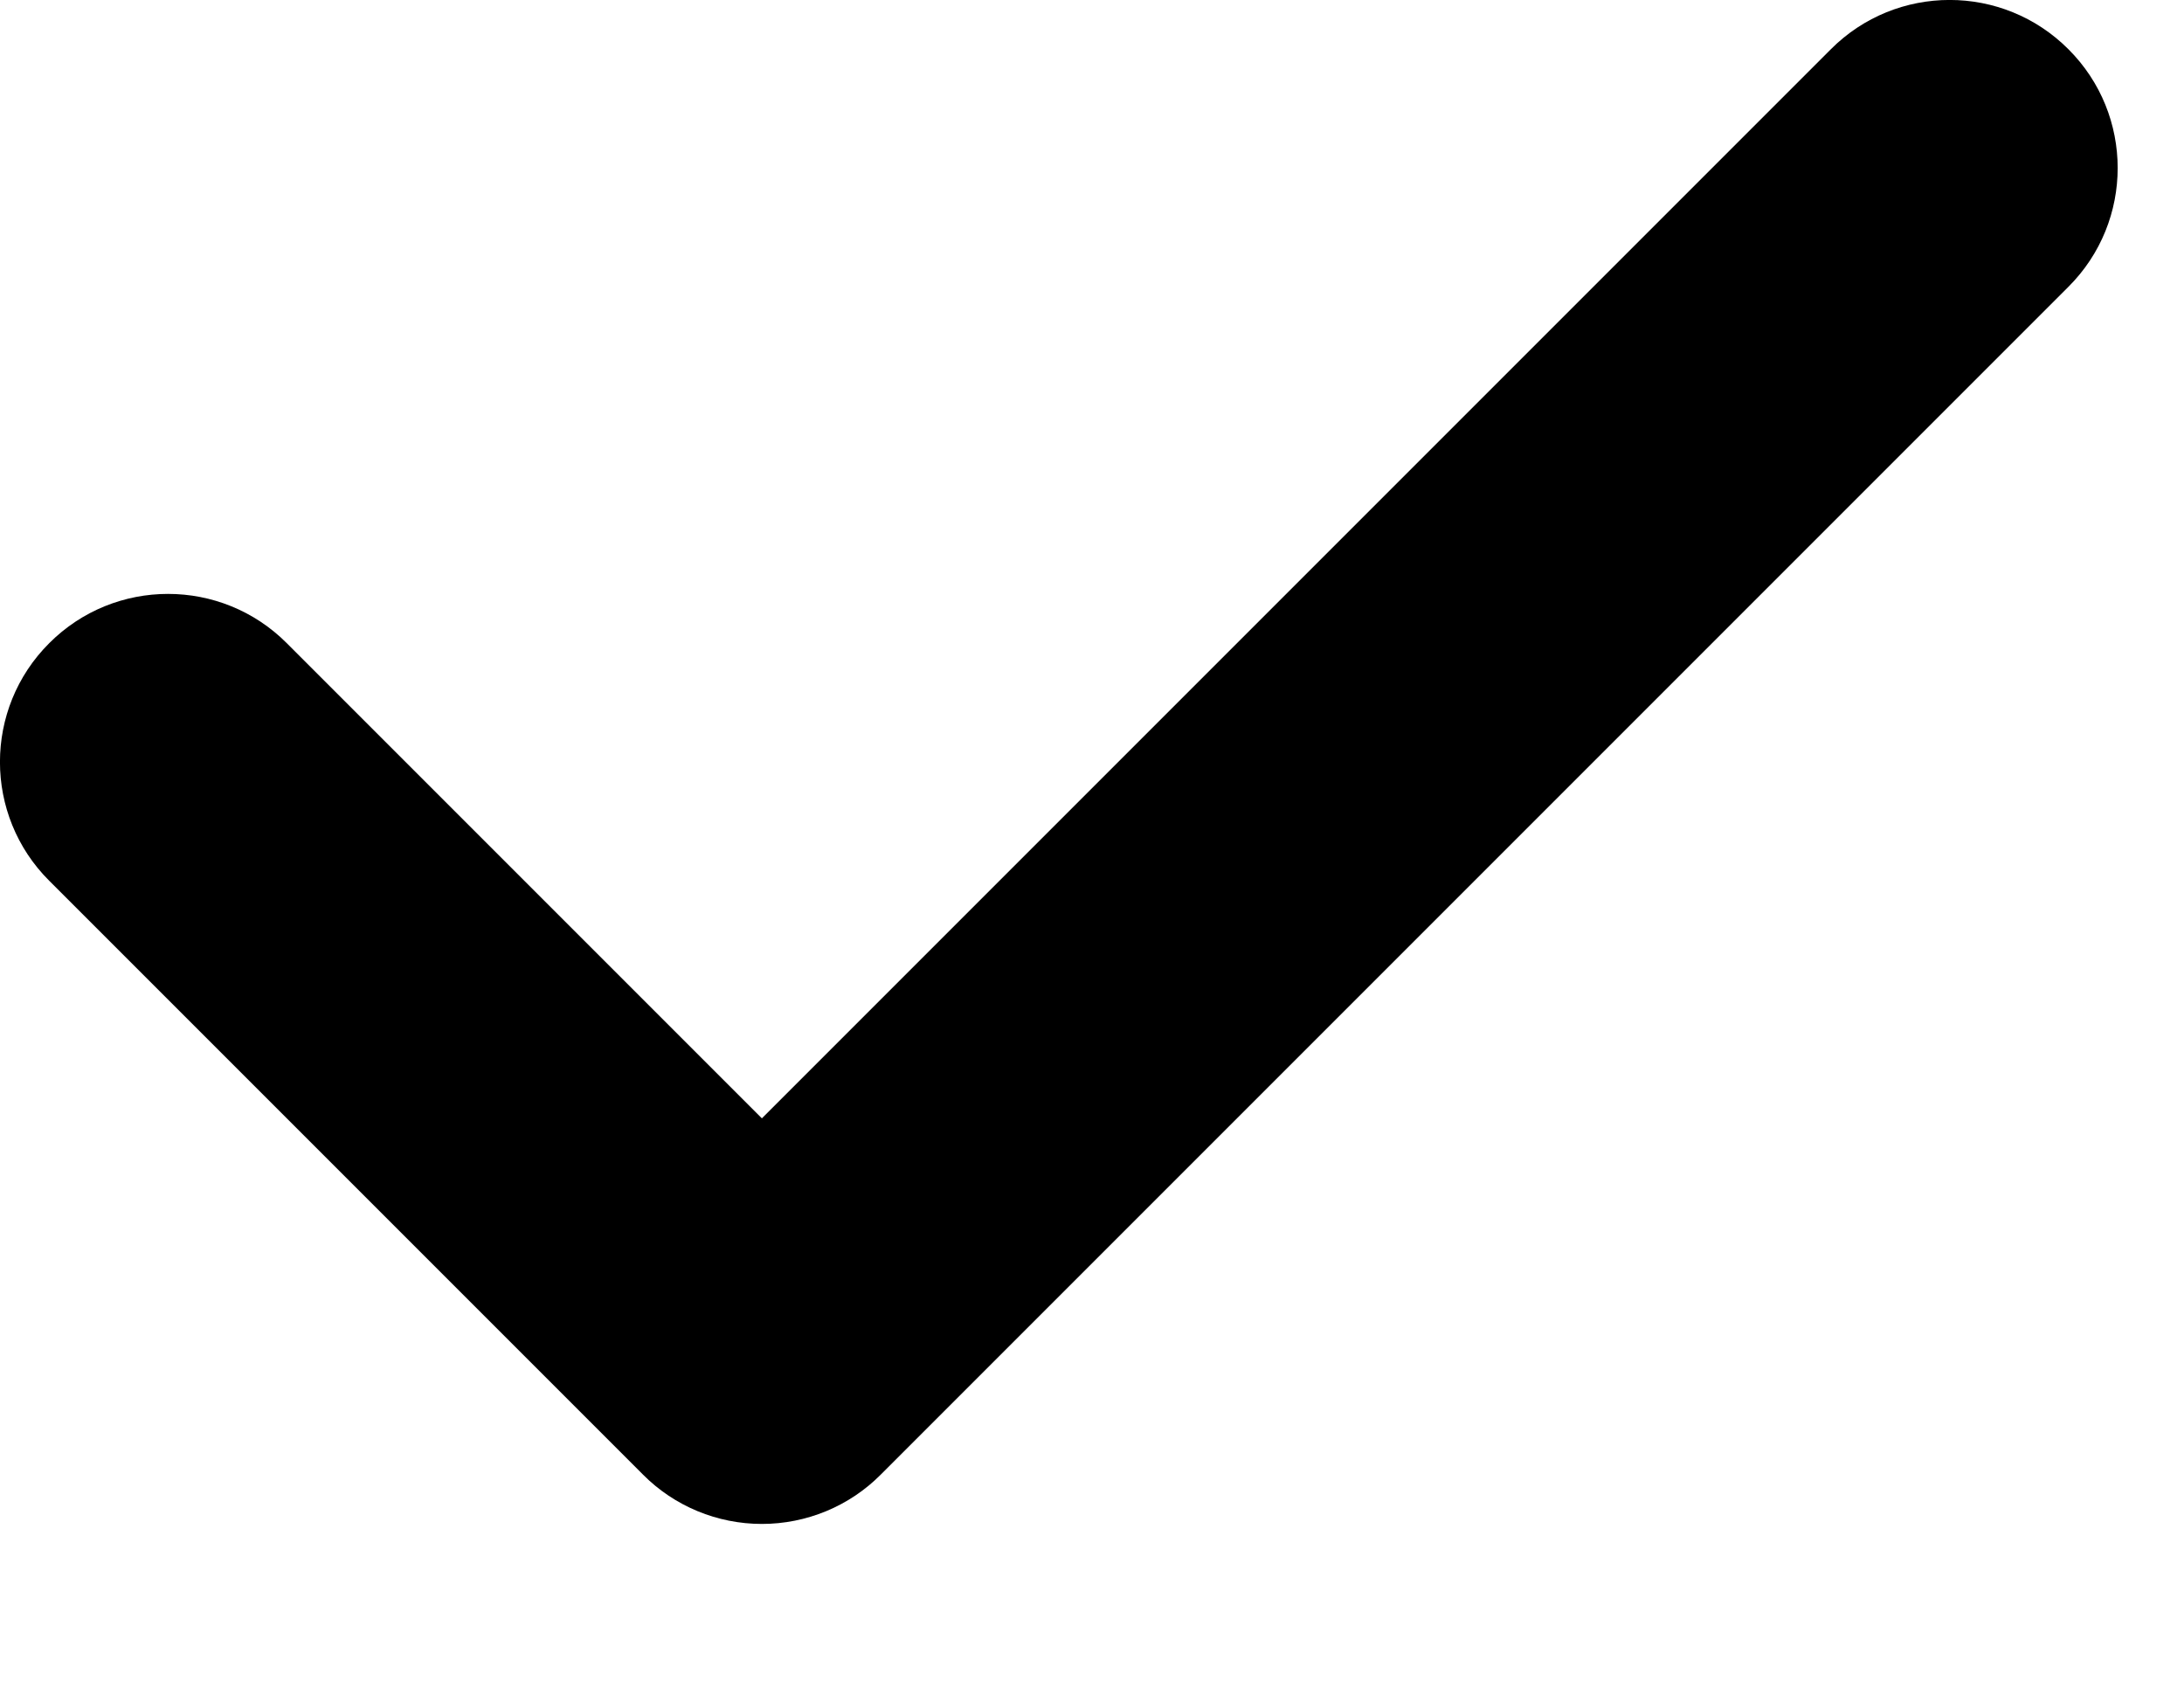
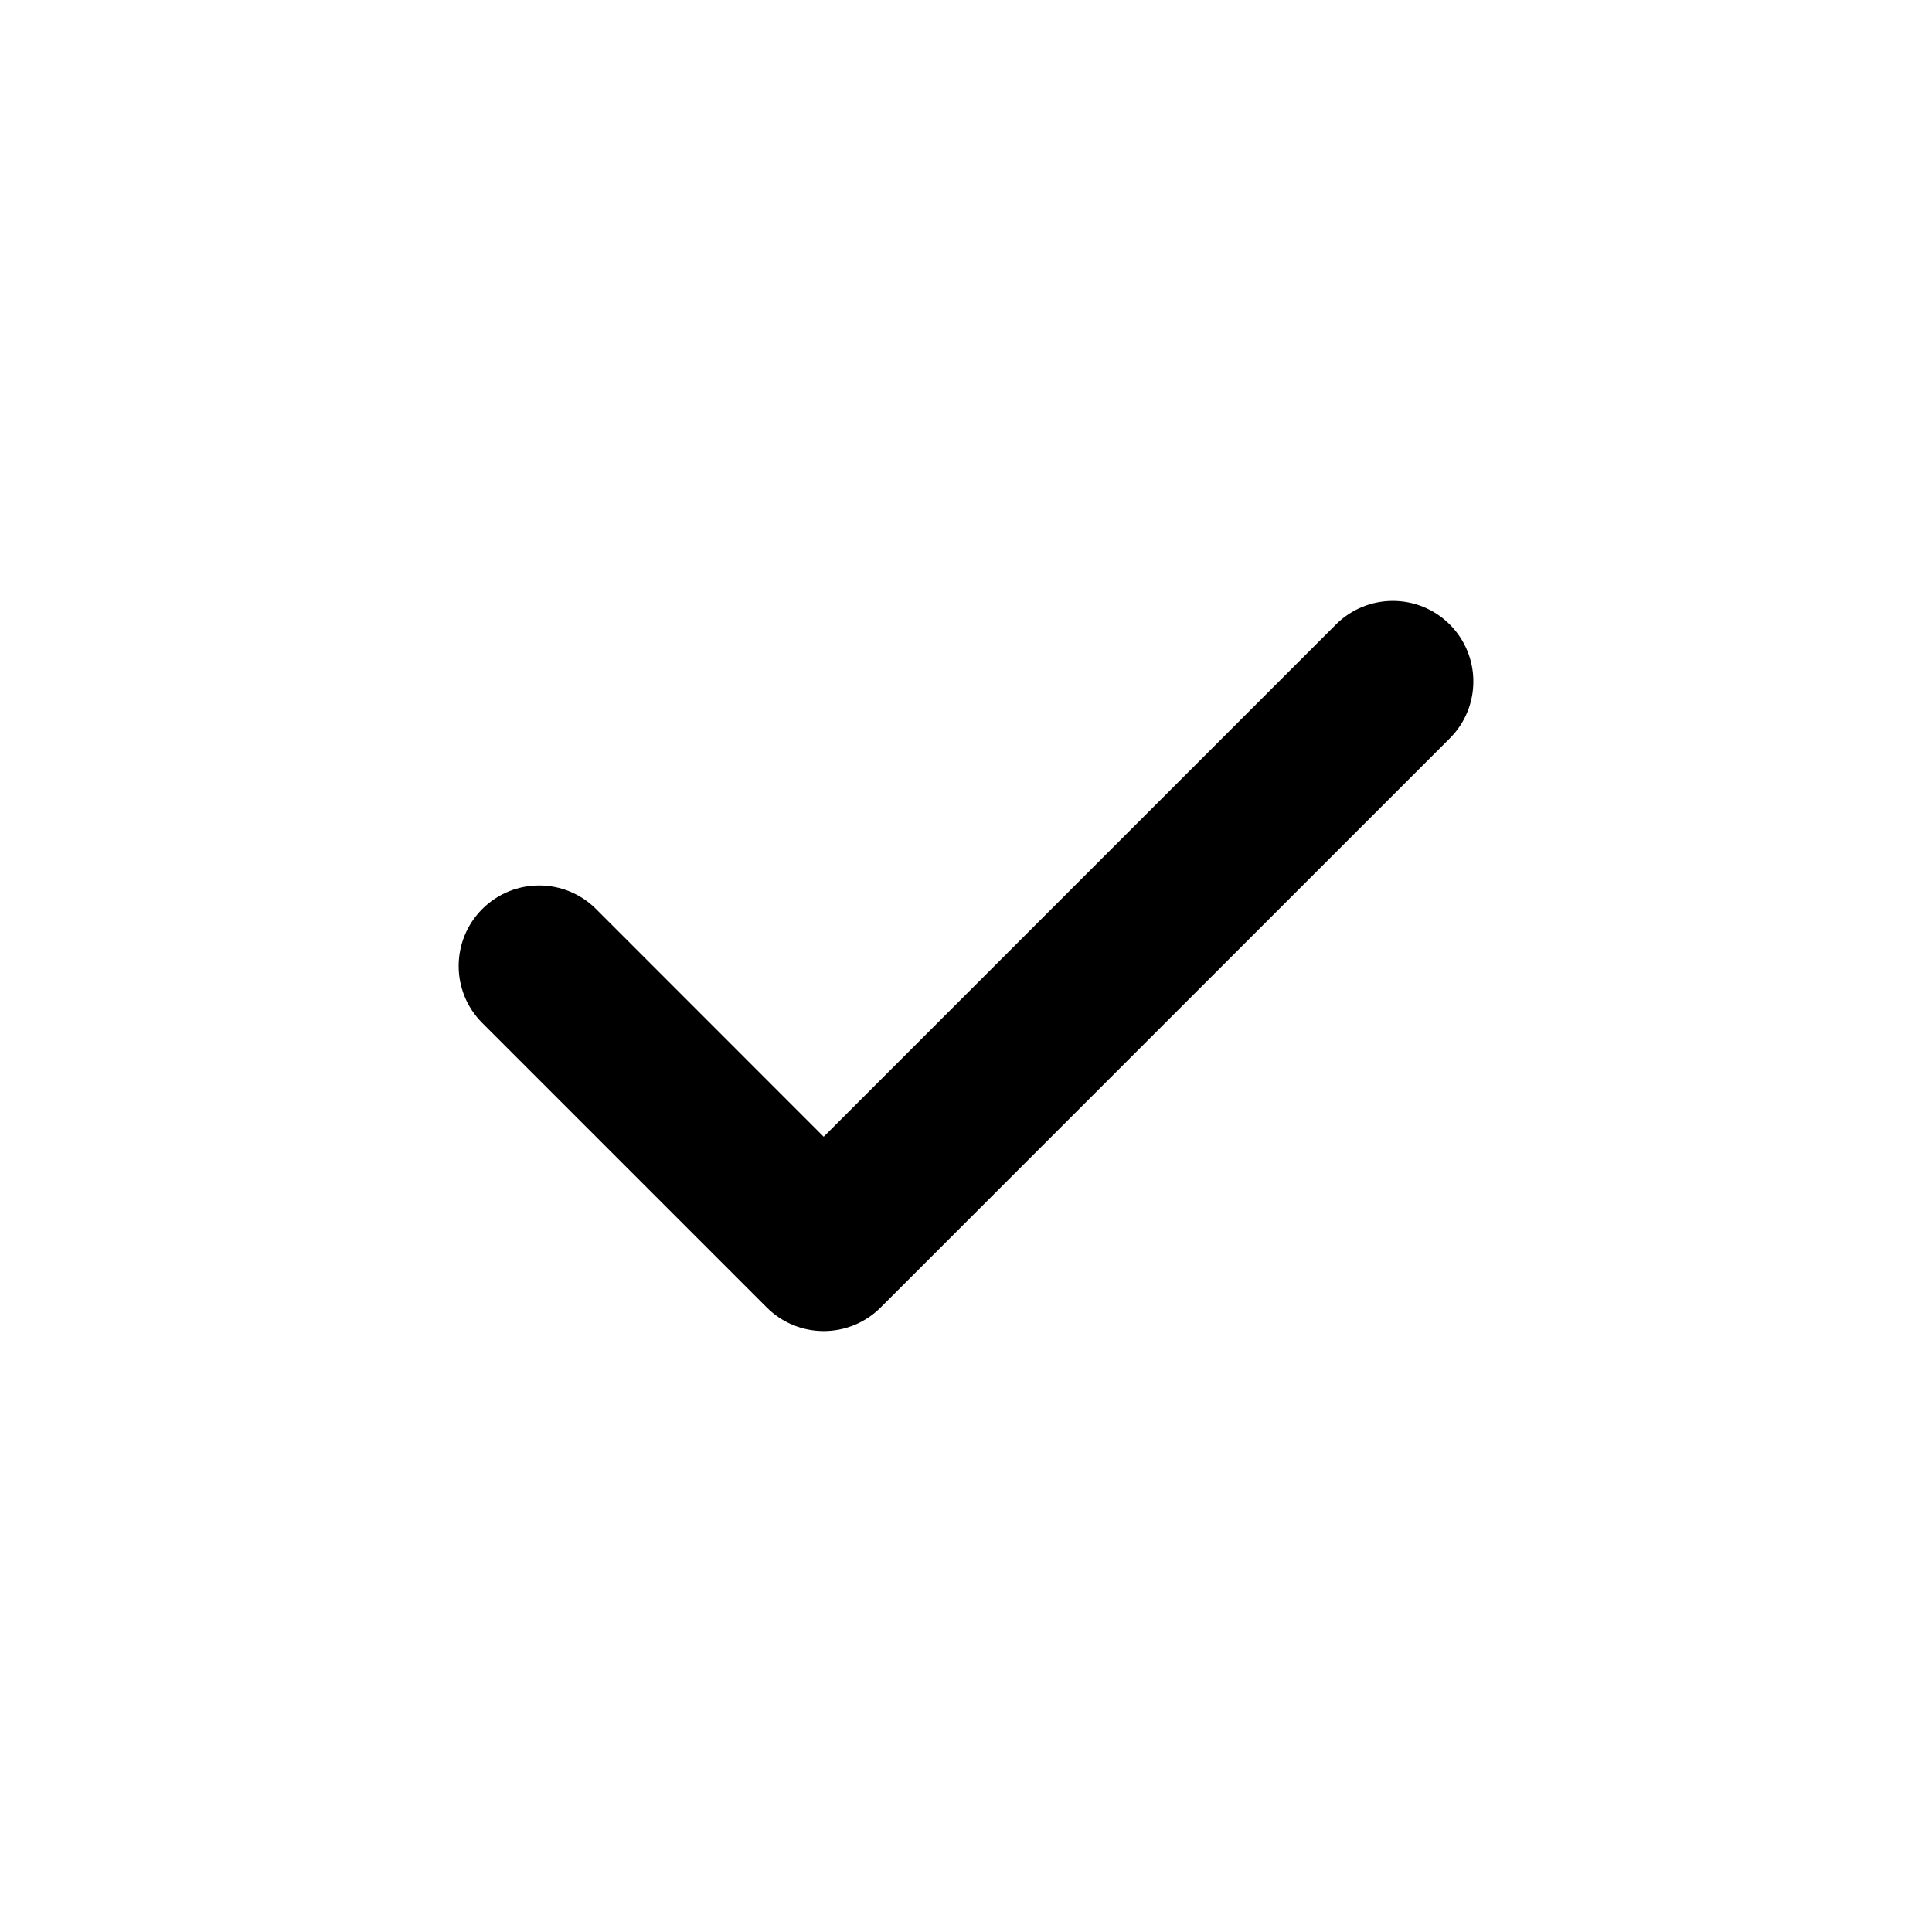
- <svg xmlns="http://www.w3.org/2000/svg" width="13" height="10" viewBox="0 0 13 10" fill="none">
-   <path fill-rule="evenodd" clip-rule="evenodd" d="M12.312 0.293C12.703 0.683 12.703 1.317 12.312 1.707L5.242 8.777C5.055 8.965 4.8 9.07 4.535 9.07C4.27 9.07 4.015 8.965 3.828 8.777L0.293 5.242C-0.098 4.852 -0.098 4.218 0.293 3.828C0.683 3.437 1.317 3.437 1.707 3.828L4.535 6.656L10.898 0.293C11.288 -0.098 11.922 -0.098 12.312 0.293Z" fill="black" />
+ <svg xmlns="http://www.w3.org/2000/svg" width="24" height="24" viewBox="0 0 24 24" fill="none">
+   <path fill-rule="evenodd" clip-rule="evenodd" d="M18.01 7.758C18.4 8.149 18.4 8.782 18.01 9.172L10.94 16.242C10.752 16.43 10.498 16.535 10.232 16.535C9.967 16.535 9.713 16.43 9.525 16.242L5.99 12.707C5.6 12.317 5.6 11.684 5.99 11.293C6.381 10.902 7.014 10.902 7.405 11.293L10.232 14.121L16.595 7.758C16.986 7.367 17.619 7.367 18.01 7.758Z" fill="currentColor" />
</svg>
